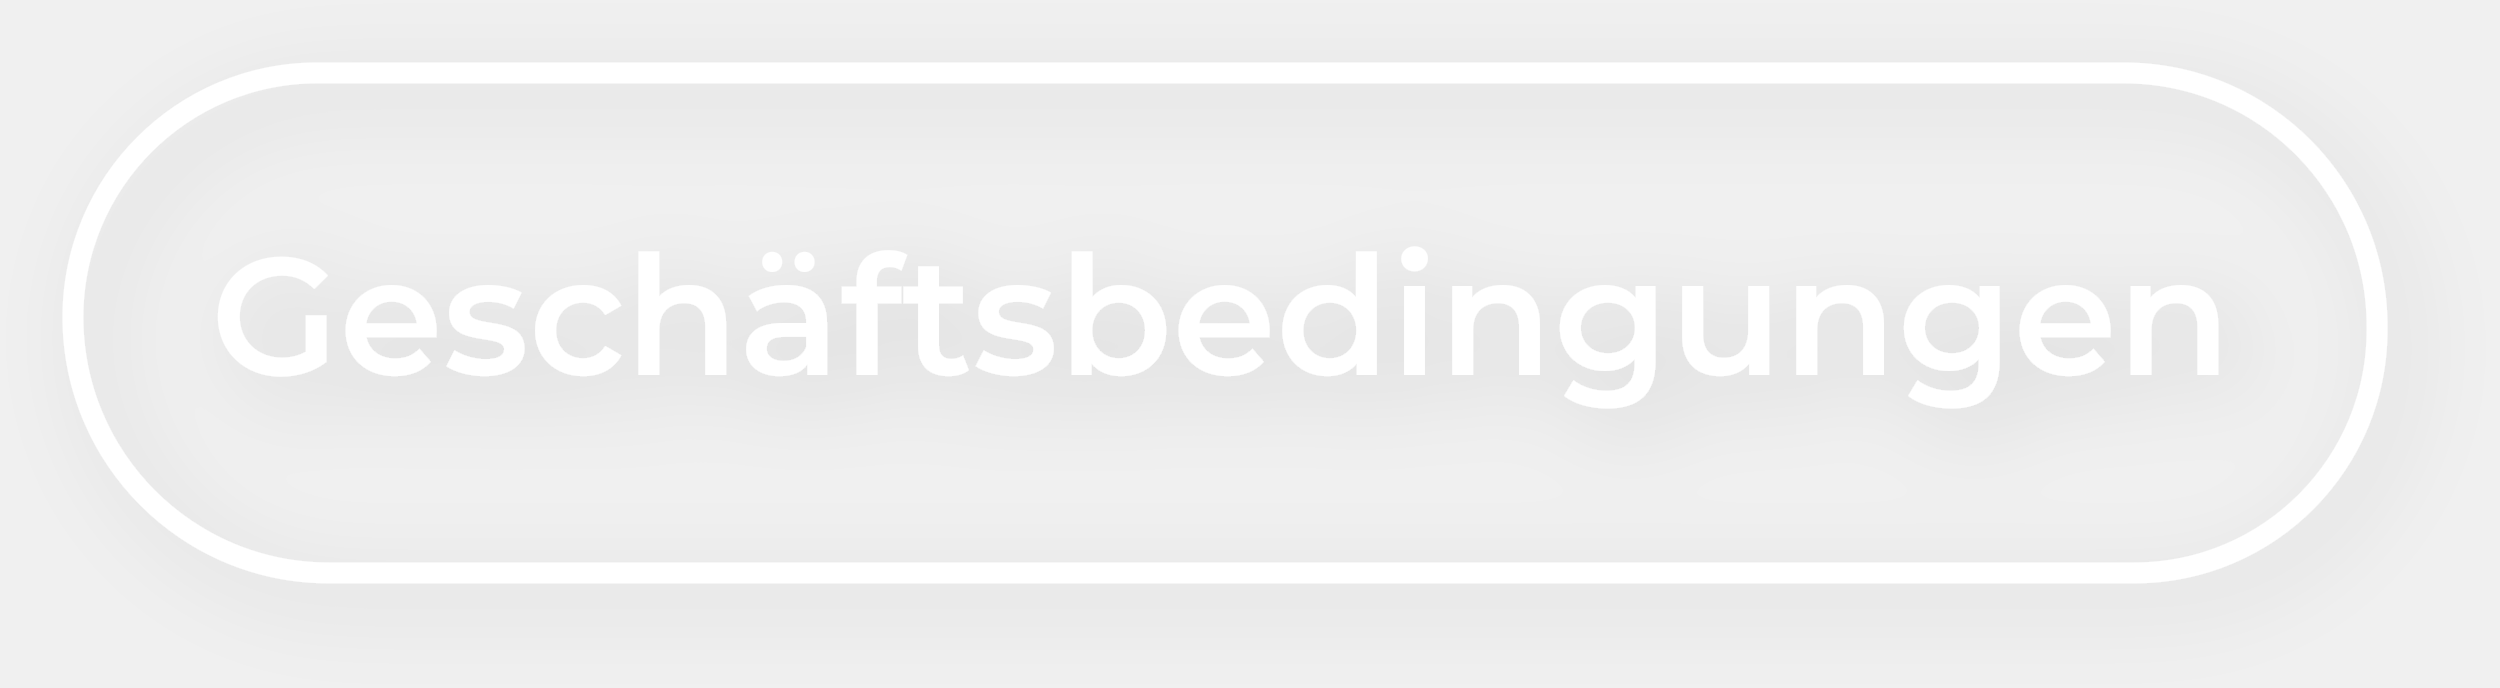
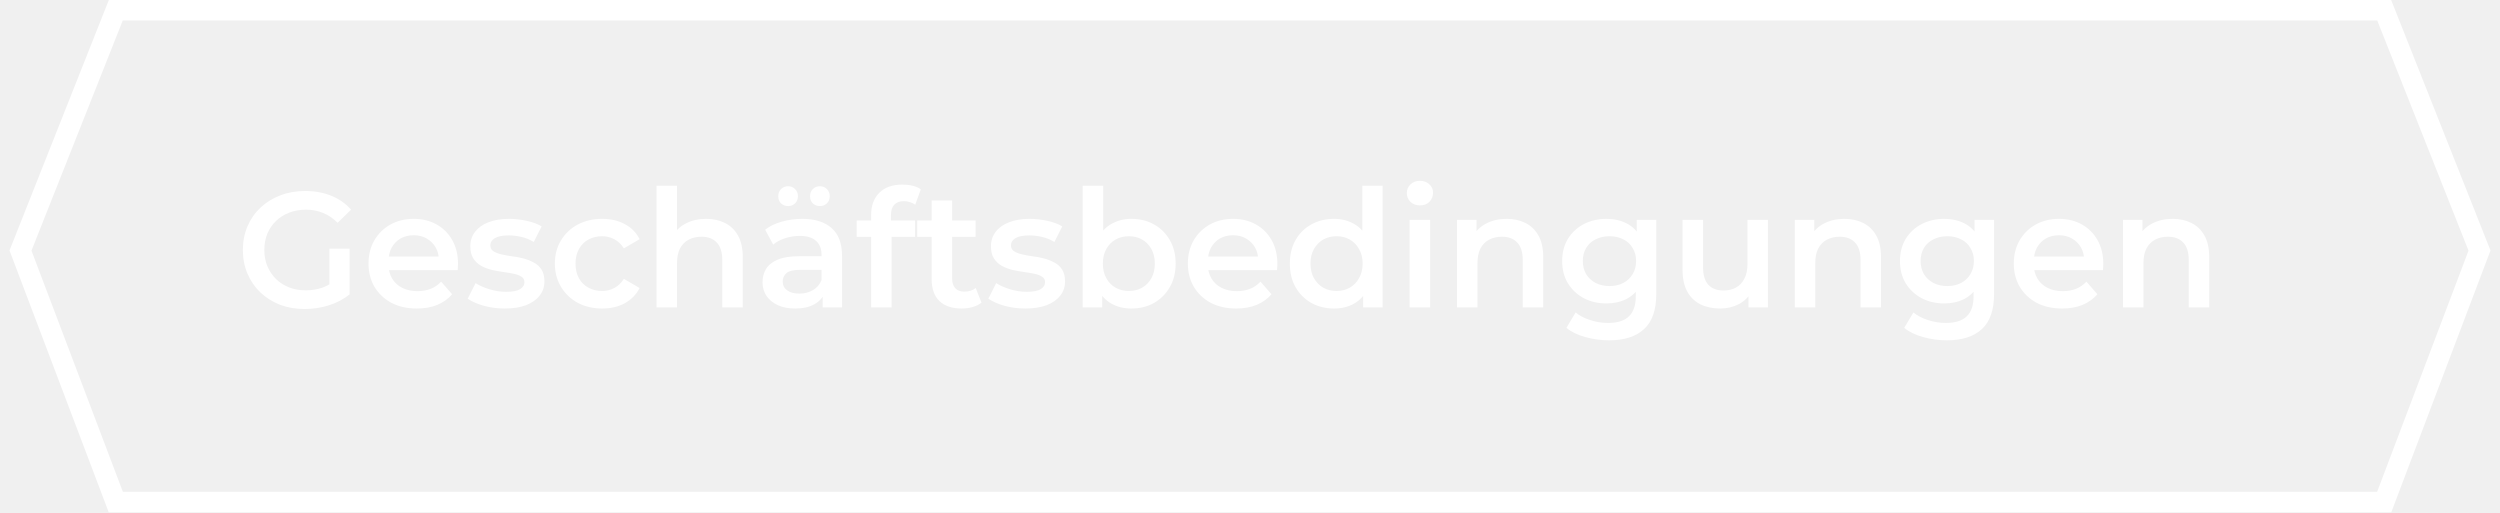
- <svg xmlns="http://www.w3.org/2000/svg" width="240" height="66" viewBox="0 0 240 66" fill="none">
-   <g filter="url(#filter0_d_27_523)">
-     <path d="M29.365 33.76C28.645 34.176 27.861 34.336 27.061 34.336C24.693 34.336 23.013 32.672 23.013 30.4C23.013 28.08 24.693 26.464 27.077 26.464C28.277 26.464 29.285 26.864 30.165 27.744L31.477 26.464C30.421 25.264 28.853 24.64 26.981 24.64C23.477 24.64 20.917 27.056 20.917 30.4C20.917 33.744 23.477 36.16 26.949 36.16C28.533 36.16 30.165 35.68 31.333 34.736V30.272H29.365V33.76ZM41.916 31.776C41.916 29.104 40.092 27.36 37.596 27.36C35.052 27.36 33.18 29.184 33.18 31.728C33.18 34.272 35.036 36.112 37.9 36.112C39.372 36.112 40.572 35.632 41.34 34.72L40.268 33.488C39.66 34.112 38.908 34.416 37.948 34.416C36.46 34.416 35.42 33.616 35.18 32.368H41.884C41.9 32.176 41.916 31.936 41.916 31.776ZM37.596 28.96C38.908 28.96 39.852 29.808 40.012 31.04H35.164C35.356 29.792 36.3 28.96 37.596 28.96ZM46.477 36.112C48.877 36.112 50.349 35.072 50.349 33.472C50.349 30.128 45.069 31.664 45.069 29.936C45.069 29.376 45.645 28.976 46.861 28.976C47.677 28.976 48.493 29.136 49.309 29.616L50.077 28.096C49.309 27.632 48.013 27.36 46.877 27.36C44.573 27.36 43.117 28.416 43.117 30.032C43.117 33.44 48.397 31.904 48.397 33.536C48.397 34.128 47.869 34.48 46.605 34.48C45.533 34.48 44.381 34.128 43.629 33.632L42.861 35.152C43.629 35.696 45.053 36.112 46.477 36.112ZM55.992 36.112C57.656 36.112 58.984 35.392 59.64 34.112L58.104 33.216C57.592 34.032 56.824 34.4 55.976 34.4C54.504 34.4 53.384 33.392 53.384 31.728C53.384 30.08 54.504 29.056 55.976 29.056C56.824 29.056 57.592 29.424 58.104 30.24L59.64 29.344C58.984 28.048 57.656 27.36 55.992 27.36C53.288 27.36 51.368 29.168 51.368 31.728C51.368 34.288 53.288 36.112 55.992 36.112ZM66.138 27.36C64.954 27.36 63.947 27.744 63.291 28.448V24.128H61.291V36H63.291V31.68C63.291 29.968 64.251 29.104 65.674 29.104C66.954 29.104 67.707 29.84 67.707 31.36V36H69.707V31.104C69.707 28.528 68.186 27.36 66.138 27.36ZM74.132 26.112C74.676 26.112 75.092 25.712 75.092 25.152C75.092 24.576 74.676 24.176 74.132 24.176C73.588 24.176 73.172 24.576 73.172 25.152C73.172 25.712 73.588 26.112 74.132 26.112ZM77.236 26.112C77.78 26.112 78.196 25.712 78.196 25.152C78.196 24.576 77.78 24.176 77.236 24.176C76.692 24.176 76.276 24.576 76.276 25.152C76.276 25.712 76.692 26.112 77.236 26.112ZM75.508 27.36C74.132 27.36 72.804 27.712 71.892 28.416L72.676 29.872C73.316 29.344 74.308 29.024 75.268 29.024C76.692 29.024 77.396 29.712 77.396 30.88V31.008H75.188C72.596 31.008 71.636 32.128 71.636 33.552C71.636 35.04 72.868 36.112 74.82 36.112C76.1 36.112 77.028 35.696 77.508 34.96V36H79.396V30.992C79.396 28.528 77.972 27.36 75.508 27.36ZM75.236 34.656C74.212 34.656 73.604 34.192 73.604 33.472C73.604 32.848 73.972 32.336 75.332 32.336H77.396V33.328C77.06 34.208 76.212 34.656 75.236 34.656ZM85.434 25.632C85.85 25.632 86.234 25.776 86.538 25.984L87.098 24.48C86.65 24.16 85.978 24.016 85.29 24.016C83.306 24.016 82.234 25.184 82.234 26.976V27.52H80.826V29.12H82.234V36H84.234V29.12H86.522V27.52H84.17V27.008C84.17 26.096 84.602 25.632 85.434 25.632ZM92.445 34.112C92.141 34.352 91.741 34.464 91.325 34.464C90.557 34.464 90.141 34.016 90.141 33.184V29.12H92.429V27.52H90.141V25.568H88.141V27.52H86.733V29.12H88.141V33.232C88.141 35.12 89.213 36.112 91.085 36.112C91.805 36.112 92.525 35.92 93.005 35.536L92.445 34.112ZM97.29 36.112C99.69 36.112 101.162 35.072 101.162 33.472C101.162 30.128 95.882 31.664 95.882 29.936C95.882 29.376 96.458 28.976 97.674 28.976C98.49 28.976 99.306 29.136 100.122 29.616L100.89 28.096C100.122 27.632 98.826 27.36 97.69 27.36C95.386 27.36 93.93 28.416 93.93 30.032C93.93 33.44 99.21 31.904 99.21 33.536C99.21 34.128 98.682 34.48 97.418 34.48C96.346 34.48 95.194 34.128 94.442 33.632L93.674 35.152C94.442 35.696 95.866 36.112 97.29 36.112ZM107.62 27.36C106.532 27.36 105.572 27.728 104.884 28.496V24.128H102.884V36H104.788V34.896C105.46 35.712 106.452 36.112 107.62 36.112C110.116 36.112 111.956 34.384 111.956 31.728C111.956 29.072 110.116 27.36 107.62 27.36ZM107.396 34.4C105.956 34.4 104.852 33.36 104.852 31.728C104.852 30.096 105.956 29.056 107.396 29.056C108.836 29.056 109.924 30.096 109.924 31.728C109.924 33.36 108.836 34.4 107.396 34.4ZM121.885 31.776C121.885 29.104 120.061 27.36 117.565 27.36C115.021 27.36 113.149 29.184 113.149 31.728C113.149 34.272 115.005 36.112 117.869 36.112C119.341 36.112 120.541 35.632 121.309 34.72L120.237 33.488C119.629 34.112 118.877 34.416 117.917 34.416C116.429 34.416 115.389 33.616 115.149 32.368H121.853C121.869 32.176 121.885 31.936 121.885 31.776ZM117.565 28.96C118.877 28.96 119.821 29.808 119.981 31.04H115.133C115.325 29.792 116.269 28.96 117.565 28.96ZM130.174 24.128V28.512C129.502 27.728 128.526 27.36 127.422 27.36C124.942 27.36 123.102 29.072 123.102 31.728C123.102 34.384 124.942 36.112 127.422 36.112C128.59 36.112 129.582 35.712 130.254 34.896V36H132.174V24.128H130.174ZM127.662 34.4C126.222 34.4 125.118 33.36 125.118 31.728C125.118 30.096 126.222 29.056 127.662 29.056C129.102 29.056 130.206 30.096 130.206 31.728C130.206 33.36 129.102 34.4 127.662 34.4ZM135.799 26.048C136.551 26.048 137.079 25.504 137.079 24.8C137.079 24.144 136.535 23.648 135.799 23.648C135.063 23.648 134.519 24.176 134.519 24.848C134.519 25.52 135.063 26.048 135.799 26.048ZM134.791 36H136.791V27.456H134.791V36ZM144.264 27.36C143.016 27.36 141.976 27.776 141.32 28.56V27.456H139.416V36H141.416V31.68C141.416 29.968 142.376 29.104 143.8 29.104C145.08 29.104 145.832 29.84 145.832 31.36V36H147.832V31.104C147.832 28.528 146.312 27.36 144.264 27.36ZM157.023 27.456V28.592C156.319 27.744 155.263 27.36 154.063 27.36C151.615 27.36 149.743 28.992 149.743 31.472C149.743 33.952 151.615 35.616 154.063 35.616C155.215 35.616 156.223 35.248 156.927 34.48V34.928C156.927 36.656 156.095 37.52 154.207 37.52C153.023 37.52 151.807 37.12 151.055 36.496L150.159 38C151.135 38.8 152.719 39.216 154.319 39.216C157.311 39.216 158.927 37.808 158.927 34.704V27.456H157.023ZM154.367 33.92C152.847 33.92 151.759 32.928 151.759 31.472C151.759 30.032 152.847 29.056 154.367 29.056C155.871 29.056 156.959 30.032 156.959 31.472C156.959 32.928 155.871 33.92 154.367 33.92ZM167.828 27.456V31.776C167.828 33.488 166.884 34.352 165.492 34.352C164.228 34.352 163.492 33.616 163.492 32.064V27.456H161.492V32.336C161.492 34.912 162.98 36.112 165.172 36.112C166.276 36.112 167.284 35.696 167.924 34.912V36H169.828V27.456H167.828ZM177.295 27.36C176.047 27.36 175.007 27.776 174.351 28.56V27.456H172.447V36H174.447V31.68C174.447 29.968 175.407 29.104 176.831 29.104C178.111 29.104 178.863 29.84 178.863 31.36V36H180.863V31.104C180.863 28.528 179.343 27.36 177.295 27.36ZM190.054 27.456V28.592C189.35 27.744 188.294 27.36 187.094 27.36C184.646 27.36 182.774 28.992 182.774 31.472C182.774 33.952 184.646 35.616 187.094 35.616C188.246 35.616 189.254 35.248 189.958 34.48V34.928C189.958 36.656 189.126 37.52 187.238 37.52C186.054 37.52 184.838 37.12 184.086 36.496L183.19 38C184.166 38.8 185.75 39.216 187.35 39.216C190.342 39.216 191.958 37.808 191.958 34.704V27.456H190.054ZM187.398 33.92C185.878 33.92 184.79 32.928 184.79 31.472C184.79 30.032 185.878 29.056 187.398 29.056C188.902 29.056 189.99 30.032 189.99 31.472C189.99 32.928 188.902 33.92 187.398 33.92ZM202.619 31.776C202.619 29.104 200.795 27.36 198.299 27.36C195.755 27.36 193.883 29.184 193.883 31.728C193.883 34.272 195.739 36.112 198.603 36.112C200.075 36.112 201.275 35.632 202.043 34.72L200.971 33.488C200.363 34.112 199.611 34.416 198.651 34.416C197.163 34.416 196.123 33.616 195.883 32.368H202.587C202.603 32.176 202.619 31.936 202.619 31.776ZM198.299 28.96C199.611 28.96 200.555 29.808 200.715 31.04H195.867C196.059 29.792 197.003 28.96 198.299 28.96ZM209.389 27.36C208.141 27.36 207.101 27.776 206.445 28.56V27.456H204.541V36H206.541V31.68C206.541 29.968 207.501 29.104 208.925 29.104C210.205 29.104 210.957 29.84 210.957 31.36V36H212.957V31.104C212.957 28.528 211.437 27.36 209.389 27.36Z" fill="white" />
-     <path d="M203.895 7H30.454C17.501 7 7 17.501 7 30.454C7 44.011 17.989 55 31.545 55H204.895C217.842 55 228.307 44.447 228.198 31.5C228.307 18.001 217.394 7 203.895 7Z" stroke="white" stroke-width="2" />
-   </g>
-   <defs>
-     <filter id="filter0_d_27_523" x="0" y="0" width="239.198" height="66" filterUnits="userSpaceOnUse" color-interpolation-filters="sRGB">
-       <feFlood flood-opacity="0" result="BackgroundImageFix" />
-       <feColorMatrix in="SourceAlpha" type="matrix" values="0 0 0 0 0 0 0 0 0 0 0 0 0 0 0 0 0 0 127 0" result="hardAlpha" />
-       <feOffset dx="2" dy="2" />
-       <feGaussianBlur stdDeviation="4" />
-       <feComposite in2="hardAlpha" operator="out" />
-       <feColorMatrix type="matrix" values="0 0 0 0 0 0 0 0 0 0 0 0 0 0 0 0 0 0 0.11 0" />
-       <feBlend mode="normal" in2="BackgroundImageFix" result="effect1_dropShadow_27_523" />
-       <feBlend mode="normal" in="SourceGraphic" in2="effect1_dropShadow_27_523" result="shape" />
-     </filter>
-   </defs>
+ <svg xmlns="http://www.w3.org/2000/svg" width="244" height="50" viewBox="0 0 244 50" fill="none">
+   <path d="M29.736 30.16C28.861 30.16 28.056 30.021 27.32 29.744C26.595 29.456 25.96 29.056 25.416 28.544C24.872 28.021 24.451 27.408 24.152 26.704C23.853 26 23.704 25.232 23.704 24.4C23.704 23.568 23.853 22.8 24.152 22.096C24.451 21.392 24.872 20.784 25.416 20.272C25.971 19.749 26.616 19.349 27.352 19.072C28.088 18.784 28.893 18.64 29.768 18.64C30.717 18.64 31.571 18.795 32.328 19.104C33.096 19.413 33.741 19.867 34.264 20.464L32.952 21.744C32.515 21.307 32.04 20.987 31.528 20.784C31.027 20.571 30.472 20.464 29.864 20.464C29.277 20.464 28.733 20.56 28.232 20.752C27.731 20.944 27.299 21.216 26.936 21.568C26.573 21.92 26.291 22.336 26.088 22.816C25.896 23.296 25.8 23.824 25.8 24.4C25.8 24.965 25.896 25.488 26.088 25.968C26.291 26.448 26.573 26.869 26.936 27.232C27.299 27.584 27.725 27.856 28.216 28.048C28.707 28.24 29.251 28.336 29.848 28.336C30.403 28.336 30.936 28.251 31.448 28.08C31.971 27.899 32.467 27.6 32.936 27.184L34.12 28.736C33.533 29.205 32.851 29.563 32.072 29.808C31.304 30.043 30.525 30.16 29.736 30.16ZM32.152 28.464V24.272H34.12V28.736L32.152 28.464ZM40.687 30.112C39.738 30.112 38.906 29.925 38.191 29.552C37.487 29.168 36.938 28.645 36.543 27.984C36.159 27.323 35.967 26.571 35.967 25.728C35.967 24.875 36.154 24.123 36.527 23.472C36.911 22.811 37.434 22.293 38.095 21.92C38.767 21.547 39.53 21.36 40.383 21.36C41.215 21.36 41.957 21.541 42.607 21.904C43.258 22.267 43.77 22.779 44.143 23.44C44.517 24.101 44.703 24.88 44.703 25.776C44.703 25.861 44.698 25.957 44.687 26.064C44.687 26.171 44.682 26.272 44.671 26.368H37.551V25.04H43.615L42.831 25.456C42.842 24.965 42.741 24.533 42.527 24.16C42.314 23.787 42.021 23.493 41.647 23.28C41.285 23.067 40.863 22.96 40.383 22.96C39.893 22.96 39.461 23.067 39.087 23.28C38.725 23.493 38.437 23.792 38.223 24.176C38.021 24.549 37.919 24.992 37.919 25.504V25.824C37.919 26.336 38.037 26.789 38.271 27.184C38.506 27.579 38.837 27.883 39.263 28.096C39.69 28.309 40.181 28.416 40.735 28.416C41.215 28.416 41.647 28.341 42.031 28.192C42.415 28.043 42.757 27.808 43.055 27.488L44.127 28.72C43.743 29.168 43.258 29.515 42.671 29.76C42.095 29.995 41.434 30.112 40.687 30.112ZM49.264 30.112C48.55 30.112 47.862 30.021 47.2 29.84C46.55 29.648 46.032 29.419 45.648 29.152L46.416 27.632C46.8 27.877 47.259 28.08 47.792 28.24C48.326 28.4 48.859 28.48 49.392 28.48C50.022 28.48 50.475 28.395 50.752 28.224C51.041 28.053 51.184 27.824 51.184 27.536C51.184 27.301 51.089 27.125 50.897 27.008C50.705 26.88 50.454 26.784 50.145 26.72C49.835 26.656 49.489 26.597 49.105 26.544C48.731 26.491 48.352 26.421 47.968 26.336C47.595 26.24 47.254 26.107 46.944 25.936C46.635 25.755 46.385 25.515 46.193 25.216C46.001 24.917 45.904 24.523 45.904 24.032C45.904 23.488 46.059 23.019 46.368 22.624C46.678 22.219 47.11 21.909 47.664 21.696C48.23 21.472 48.897 21.36 49.664 21.36C50.24 21.36 50.822 21.424 51.408 21.552C51.995 21.68 52.48 21.861 52.864 22.096L52.096 23.616C51.691 23.371 51.281 23.205 50.864 23.12C50.459 23.024 50.054 22.976 49.648 22.976C49.041 22.976 48.587 23.067 48.288 23.248C48.001 23.429 47.856 23.659 47.856 23.936C47.856 24.192 47.953 24.384 48.145 24.512C48.337 24.64 48.587 24.741 48.897 24.816C49.206 24.891 49.547 24.955 49.92 25.008C50.304 25.051 50.683 25.12 51.056 25.216C51.43 25.312 51.771 25.445 52.081 25.616C52.401 25.776 52.657 26.005 52.849 26.304C53.041 26.603 53.136 26.992 53.136 27.472C53.136 28.005 52.977 28.469 52.657 28.864C52.347 29.259 51.904 29.568 51.328 29.792C50.752 30.005 50.065 30.112 49.264 30.112ZM58.779 30.112C57.883 30.112 57.083 29.925 56.379 29.552C55.685 29.168 55.142 28.645 54.747 27.984C54.352 27.323 54.155 26.571 54.155 25.728C54.155 24.875 54.352 24.123 54.747 23.472C55.142 22.811 55.685 22.293 56.379 21.92C57.083 21.547 57.883 21.36 58.779 21.36C59.611 21.36 60.342 21.531 60.971 21.872C61.611 22.203 62.096 22.693 62.427 23.344L60.891 24.24C60.635 23.835 60.32 23.536 59.947 23.344C59.584 23.152 59.19 23.056 58.763 23.056C58.272 23.056 57.83 23.163 57.435 23.376C57.04 23.589 56.731 23.899 56.507 24.304C56.283 24.699 56.171 25.173 56.171 25.728C56.171 26.283 56.283 26.763 56.507 27.168C56.731 27.563 57.04 27.867 57.435 28.08C57.83 28.293 58.272 28.4 58.763 28.4C59.19 28.4 59.584 28.304 59.947 28.112C60.32 27.92 60.635 27.621 60.891 27.216L62.427 28.112C62.096 28.752 61.611 29.248 60.971 29.6C60.342 29.941 59.611 30.112 58.779 30.112ZM68.926 21.36C69.608 21.36 70.216 21.493 70.75 21.76C71.294 22.027 71.72 22.437 72.03 22.992C72.339 23.536 72.494 24.24 72.494 25.104V30H70.494V25.36C70.494 24.603 70.312 24.037 69.95 23.664C69.598 23.291 69.102 23.104 68.462 23.104C67.992 23.104 67.576 23.2 67.214 23.392C66.851 23.584 66.568 23.872 66.366 24.256C66.174 24.629 66.078 25.104 66.078 25.68V30H64.078V18.128H66.078V23.76L65.646 23.056C65.944 22.512 66.376 22.096 66.942 21.808C67.518 21.509 68.179 21.36 68.926 21.36ZM80.295 30V28.272L80.183 27.904V24.88C80.183 24.293 80.007 23.84 79.655 23.52C79.303 23.189 78.769 23.024 78.055 23.024C77.575 23.024 77.1 23.099 76.631 23.248C76.172 23.397 75.783 23.605 75.463 23.872L74.679 22.416C75.137 22.064 75.681 21.803 76.311 21.632C76.951 21.451 77.612 21.36 78.295 21.36C79.532 21.36 80.487 21.659 81.159 22.256C81.841 22.843 82.183 23.755 82.183 24.992V30H80.295ZM77.607 30.112C76.967 30.112 76.407 30.005 75.927 29.792C75.447 29.568 75.073 29.264 74.807 28.88C74.551 28.485 74.423 28.043 74.423 27.552C74.423 27.072 74.535 26.64 74.759 26.256C74.993 25.872 75.372 25.568 75.895 25.344C76.417 25.12 77.111 25.008 77.975 25.008H80.455V26.336H78.119C77.436 26.336 76.977 26.448 76.743 26.672C76.508 26.885 76.391 27.152 76.391 27.472C76.391 27.835 76.535 28.123 76.823 28.336C77.111 28.549 77.511 28.656 78.023 28.656C78.513 28.656 78.951 28.544 79.335 28.32C79.729 28.096 80.012 27.765 80.183 27.328L80.519 28.528C80.327 29.029 79.98 29.419 79.479 29.696C78.988 29.973 78.364 30.112 77.607 30.112ZM80.023 20.112C79.756 20.112 79.527 20.027 79.335 19.856C79.153 19.675 79.063 19.44 79.063 19.152C79.063 18.864 79.153 18.629 79.335 18.448C79.527 18.267 79.756 18.176 80.023 18.176C80.289 18.176 80.513 18.267 80.695 18.448C80.887 18.629 80.983 18.864 80.983 19.152C80.983 19.44 80.887 19.675 80.695 19.856C80.513 20.027 80.289 20.112 80.023 20.112ZM76.919 20.112C76.652 20.112 76.423 20.027 76.231 19.856C76.049 19.675 75.959 19.44 75.959 19.152C75.959 18.864 76.049 18.629 76.231 18.448C76.423 18.267 76.652 18.176 76.919 18.176C77.185 18.176 77.409 18.267 77.591 18.448C77.783 18.629 77.879 18.864 77.879 19.152C77.879 19.44 77.783 19.675 77.591 19.856C77.409 20.027 77.185 20.112 76.919 20.112ZM85.022 30V20.976C85.022 20.08 85.283 19.365 85.805 18.832C86.339 18.288 87.096 18.016 88.078 18.016C88.43 18.016 88.76 18.053 89.07 18.128C89.389 18.203 89.656 18.32 89.87 18.48L89.326 19.984C89.176 19.867 89.005 19.781 88.814 19.728C88.621 19.664 88.424 19.632 88.222 19.632C87.805 19.632 87.491 19.749 87.278 19.984C87.064 20.208 86.957 20.549 86.957 21.008V21.968L87.022 22.864V30H85.022ZM83.614 23.12V21.52H89.309V23.12H83.614ZM93.872 30.112C92.933 30.112 92.208 29.872 91.696 29.392C91.184 28.901 90.928 28.181 90.928 27.232V19.568H92.928V27.184C92.928 27.589 93.029 27.904 93.232 28.128C93.445 28.352 93.738 28.464 94.112 28.464C94.56 28.464 94.933 28.347 95.232 28.112L95.792 29.536C95.557 29.728 95.269 29.872 94.928 29.968C94.586 30.064 94.234 30.112 93.872 30.112ZM89.52 23.12V21.52H95.216V23.12H89.52ZM100.077 30.112C99.362 30.112 98.674 30.021 98.013 29.84C97.362 29.648 96.845 29.419 96.461 29.152L97.229 27.632C97.613 27.877 98.072 28.08 98.605 28.24C99.138 28.4 99.672 28.48 100.205 28.48C100.834 28.48 101.288 28.395 101.565 28.224C101.853 28.053 101.997 27.824 101.997 27.536C101.997 27.301 101.901 27.125 101.709 27.008C101.517 26.88 101.266 26.784 100.957 26.72C100.648 26.656 100.301 26.597 99.917 26.544C99.544 26.491 99.165 26.421 98.781 26.336C98.408 26.24 98.066 26.107 97.757 25.936C97.448 25.755 97.197 25.515 97.005 25.216C96.813 24.917 96.717 24.523 96.717 24.032C96.717 23.488 96.872 23.019 97.181 22.624C97.49 22.219 97.922 21.909 98.477 21.696C99.042 21.472 99.709 21.36 100.477 21.36C101.053 21.36 101.634 21.424 102.221 21.552C102.808 21.68 103.293 21.861 103.677 22.096L102.909 23.616C102.504 23.371 102.093 23.205 101.677 23.12C101.272 23.024 100.866 22.976 100.461 22.976C99.853 22.976 99.4 23.067 99.101 23.248C98.813 23.429 98.669 23.659 98.669 23.936C98.669 24.192 98.765 24.384 98.957 24.512C99.149 24.64 99.4 24.741 99.709 24.816C100.018 24.891 100.36 24.955 100.733 25.008C101.117 25.051 101.496 25.12 101.869 25.216C102.242 25.312 102.584 25.445 102.893 25.616C103.213 25.776 103.469 26.005 103.661 26.304C103.853 26.603 103.949 26.992 103.949 27.472C103.949 28.005 103.789 28.469 103.469 28.864C103.16 29.259 102.717 29.568 102.141 29.792C101.565 30.005 100.877 30.112 100.077 30.112ZM110.407 30.112C109.682 30.112 109.037 29.952 108.471 29.632C107.906 29.312 107.458 28.832 107.127 28.192C106.807 27.541 106.647 26.72 106.647 25.728C106.647 24.725 106.813 23.904 107.143 23.264C107.485 22.624 107.938 22.149 108.503 21.84C109.079 21.52 109.714 21.36 110.407 21.36C111.25 21.36 111.991 21.541 112.631 21.904C113.282 22.267 113.794 22.773 114.167 23.424C114.551 24.075 114.743 24.843 114.743 25.728C114.743 26.613 114.551 27.381 114.167 28.032C113.794 28.683 113.282 29.195 112.631 29.568C111.991 29.931 111.25 30.112 110.407 30.112ZM105.671 30V18.128H107.671V23.44L107.511 25.712L107.575 27.984V30H105.671ZM110.183 28.4C110.663 28.4 111.09 28.293 111.463 28.08C111.847 27.867 112.151 27.557 112.375 27.152C112.599 26.747 112.711 26.272 112.711 25.728C112.711 25.173 112.599 24.699 112.375 24.304C112.151 23.899 111.847 23.589 111.463 23.376C111.09 23.163 110.663 23.056 110.183 23.056C109.703 23.056 109.271 23.163 108.887 23.376C108.503 23.589 108.199 23.899 107.975 24.304C107.751 24.699 107.639 25.173 107.639 25.728C107.639 26.272 107.751 26.747 107.975 27.152C108.199 27.557 108.503 27.867 108.887 28.08C109.271 28.293 109.703 28.4 110.183 28.4ZM120.656 30.112C119.707 30.112 118.875 29.925 118.16 29.552C117.456 29.168 116.907 28.645 116.512 27.984C116.128 27.323 115.936 26.571 115.936 25.728C115.936 24.875 116.123 24.123 116.496 23.472C116.88 22.811 117.403 22.293 118.064 21.92C118.736 21.547 119.499 21.36 120.352 21.36C121.184 21.36 121.925 21.541 122.576 21.904C123.227 22.267 123.739 22.779 124.112 23.44C124.485 24.101 124.672 24.88 124.672 25.776C124.672 25.861 124.667 25.957 124.656 26.064C124.656 26.171 124.651 26.272 124.64 26.368H117.52V25.04H123.584L122.8 25.456C122.811 24.965 122.709 24.533 122.496 24.16C122.283 23.787 121.989 23.493 121.616 23.28C121.253 23.067 120.832 22.96 120.352 22.96C119.861 22.96 119.429 23.067 119.056 23.28C118.693 23.493 118.405 23.792 118.192 24.176C117.989 24.549 117.888 24.992 117.888 25.504V25.824C117.888 26.336 118.005 26.789 118.24 27.184C118.475 27.579 118.805 27.883 119.232 28.096C119.659 28.309 120.149 28.416 120.704 28.416C121.184 28.416 121.616 28.341 122 28.192C122.384 28.043 122.725 27.808 123.024 27.488L124.096 28.72C123.712 29.168 123.227 29.515 122.64 29.76C122.064 29.995 121.403 30.112 120.656 30.112ZM130.209 30.112C129.388 30.112 128.647 29.931 127.985 29.568C127.335 29.195 126.823 28.683 126.449 28.032C126.076 27.381 125.889 26.613 125.889 25.728C125.889 24.843 126.076 24.075 126.449 23.424C126.823 22.773 127.335 22.267 127.985 21.904C128.647 21.541 129.388 21.36 130.209 21.36C130.924 21.36 131.564 21.52 132.129 21.84C132.695 22.149 133.143 22.624 133.473 23.264C133.804 23.904 133.969 24.725 133.969 25.728C133.969 26.72 133.809 27.541 133.489 28.192C133.169 28.832 132.727 29.312 132.161 29.632C131.596 29.952 130.945 30.112 130.209 30.112ZM130.449 28.4C130.929 28.4 131.356 28.293 131.729 28.08C132.113 27.867 132.417 27.557 132.641 27.152C132.876 26.747 132.993 26.272 132.993 25.728C132.993 25.173 132.876 24.699 132.641 24.304C132.417 23.899 132.113 23.589 131.729 23.376C131.356 23.163 130.929 23.056 130.449 23.056C129.969 23.056 129.537 23.163 129.153 23.376C128.78 23.589 128.476 23.899 128.241 24.304C128.017 24.699 127.905 25.173 127.905 25.728C127.905 26.272 128.017 26.747 128.241 27.152C128.476 27.557 128.78 27.867 129.153 28.08C129.537 28.293 129.969 28.4 130.449 28.4ZM133.041 30V27.984L133.121 25.712L132.961 23.44V18.128H134.945V30H133.041ZM137.578 30V21.456H139.578V30H137.578ZM138.586 20.048C138.212 20.048 137.903 19.931 137.658 19.696C137.423 19.461 137.306 19.179 137.306 18.848C137.306 18.507 137.423 18.224 137.658 18C137.903 17.765 138.212 17.648 138.586 17.648C138.959 17.648 139.263 17.76 139.498 17.984C139.743 18.197 139.866 18.469 139.866 18.8C139.866 19.152 139.748 19.451 139.514 19.696C139.279 19.931 138.97 20.048 138.586 20.048ZM147.051 21.36C147.733 21.36 148.341 21.493 148.875 21.76C149.419 22.027 149.845 22.437 150.155 22.992C150.464 23.536 150.619 24.24 150.619 25.104V30H148.619V25.36C148.619 24.603 148.437 24.037 148.075 23.664C147.723 23.291 147.227 23.104 146.587 23.104C146.117 23.104 145.701 23.2 145.339 23.392C144.976 23.584 144.693 23.872 144.491 24.256C144.299 24.629 144.203 25.104 144.203 25.68V30H142.203V21.456H144.107V23.76L143.771 23.056C144.069 22.512 144.501 22.096 145.067 21.808C145.643 21.509 146.304 21.36 147.051 21.36ZM157.043 33.216C156.254 33.216 155.481 33.109 154.723 32.896C153.977 32.693 153.363 32.395 152.883 32L153.779 30.496C154.153 30.805 154.622 31.051 155.187 31.232C155.763 31.424 156.345 31.52 156.931 31.52C157.87 31.52 158.558 31.301 158.995 30.864C159.433 30.437 159.651 29.792 159.651 28.928V27.408L159.811 25.472L159.747 23.536V21.456H161.651V28.704C161.651 30.251 161.257 31.387 160.467 32.112C159.678 32.848 158.537 33.216 157.043 33.216ZM156.787 29.616C155.977 29.616 155.241 29.445 154.579 29.104C153.929 28.752 153.411 28.267 153.027 27.648C152.654 27.029 152.467 26.304 152.467 25.472C152.467 24.651 152.654 23.931 153.027 23.312C153.411 22.693 153.929 22.213 154.579 21.872C155.241 21.531 155.977 21.36 156.787 21.36C157.513 21.36 158.163 21.504 158.739 21.792C159.315 22.08 159.774 22.528 160.115 23.136C160.467 23.744 160.643 24.523 160.643 25.472C160.643 26.421 160.467 27.205 160.115 27.824C159.774 28.432 159.315 28.885 158.739 29.184C158.163 29.472 157.513 29.616 156.787 29.616ZM157.091 27.92C157.593 27.92 158.041 27.819 158.435 27.616C158.83 27.403 159.134 27.115 159.347 26.752C159.571 26.379 159.683 25.952 159.683 25.472C159.683 24.992 159.571 24.571 159.347 24.208C159.134 23.835 158.83 23.552 158.435 23.36C158.041 23.157 157.593 23.056 157.091 23.056C156.59 23.056 156.137 23.157 155.731 23.36C155.337 23.552 155.027 23.835 154.803 24.208C154.59 24.571 154.483 24.992 154.483 25.472C154.483 25.952 154.59 26.379 154.803 26.752C155.027 27.115 155.337 27.403 155.731 27.616C156.137 27.819 156.59 27.92 157.091 27.92ZM167.897 30.112C167.171 30.112 166.531 29.979 165.977 29.712C165.422 29.435 164.99 29.019 164.681 28.464C164.371 27.899 164.217 27.189 164.217 26.336V21.456H166.217V26.064C166.217 26.832 166.387 27.408 166.729 27.792C167.081 28.165 167.577 28.352 168.217 28.352C168.686 28.352 169.091 28.256 169.433 28.064C169.785 27.872 170.057 27.584 170.249 27.2C170.451 26.816 170.553 26.341 170.553 25.776V21.456H172.553V30H170.649V27.696L170.985 28.4C170.697 28.955 170.275 29.381 169.721 29.68C169.166 29.968 168.558 30.112 167.897 30.112ZM180.019 21.36C180.702 21.36 181.31 21.493 181.843 21.76C182.387 22.027 182.814 22.437 183.123 22.992C183.433 23.536 183.587 24.24 183.587 25.104V30H181.587V25.36C181.587 24.603 181.406 24.037 181.043 23.664C180.691 23.291 180.195 23.104 179.555 23.104C179.086 23.104 178.67 23.2 178.307 23.392C177.945 23.584 177.662 23.872 177.459 24.256C177.267 24.629 177.171 25.104 177.171 25.68V30H175.171V21.456H177.075V23.76L176.739 23.056C177.038 22.512 177.47 22.096 178.035 21.808C178.611 21.509 179.273 21.36 180.019 21.36ZM190.012 33.216C189.223 33.216 188.449 33.109 187.692 32.896C186.945 32.693 186.332 32.395 185.852 32L186.748 30.496C187.121 30.805 187.591 31.051 188.156 31.232C188.732 31.424 189.313 31.52 189.9 31.52C190.839 31.52 191.527 31.301 191.964 30.864C192.401 30.437 192.62 29.792 192.62 28.928V27.408L192.78 25.472L192.716 23.536V21.456H194.62V28.704C194.62 30.251 194.225 31.387 193.436 32.112C192.647 32.848 191.505 33.216 190.012 33.216ZM189.756 29.616C188.945 29.616 188.209 29.445 187.548 29.104C186.897 28.752 186.38 28.267 185.996 27.648C185.623 27.029 185.436 26.304 185.436 25.472C185.436 24.651 185.623 23.931 185.996 23.312C186.38 22.693 186.897 22.213 187.548 21.872C188.209 21.531 188.945 21.36 189.756 21.36C190.481 21.36 191.132 21.504 191.708 21.792C192.284 22.08 192.743 22.528 193.084 23.136C193.436 23.744 193.612 24.523 193.612 25.472C193.612 26.421 193.436 27.205 193.084 27.824C192.743 28.432 192.284 28.885 191.708 29.184C191.132 29.472 190.481 29.616 189.756 29.616ZM190.06 27.92C190.561 27.92 191.009 27.819 191.404 27.616C191.799 27.403 192.103 27.115 192.316 26.752C192.54 26.379 192.652 25.952 192.652 25.472C192.652 24.992 192.54 24.571 192.316 24.208C192.103 23.835 191.799 23.552 191.404 23.36C191.009 23.157 190.561 23.056 190.06 23.056C189.559 23.056 189.105 23.157 188.7 23.36C188.305 23.552 187.996 23.835 187.772 24.208C187.559 24.571 187.452 24.992 187.452 25.472C187.452 25.952 187.559 26.379 187.772 26.752C187.996 27.115 188.305 27.403 188.7 27.616C189.105 27.819 189.559 27.92 190.06 27.92ZM201.266 30.112C200.316 30.112 199.484 29.925 198.77 29.552C198.066 29.168 197.516 28.645 197.122 27.984C196.738 27.323 196.546 26.571 196.546 25.728C196.546 24.875 196.732 24.123 197.106 23.472C197.49 22.811 198.012 22.293 198.674 21.92C199.346 21.547 200.108 21.36 200.962 21.36C201.794 21.36 202.535 21.541 203.186 21.904C203.836 22.267 204.348 22.779 204.722 23.44C205.095 24.101 205.282 24.88 205.282 25.776C205.282 25.861 205.276 25.957 205.266 26.064C205.266 26.171 205.26 26.272 205.25 26.368H198.13V25.04H204.194L203.41 25.456C203.42 24.965 203.319 24.533 203.106 24.16C202.892 23.787 202.599 23.493 202.226 23.28C201.863 23.067 201.442 22.96 200.962 22.96C200.471 22.96 200.039 23.067 199.666 23.28C199.303 23.493 199.015 23.792 198.802 24.176C198.599 24.549 198.498 24.992 198.498 25.504V25.824C198.498 26.336 198.615 26.789 198.85 27.184C199.084 27.579 199.415 27.883 199.842 28.096C200.268 28.309 200.759 28.416 201.314 28.416C201.794 28.416 202.226 28.341 202.61 28.192C202.994 28.043 203.335 27.808 203.634 27.488L204.706 28.72C204.322 29.168 203.836 29.515 203.25 29.76C202.674 29.995 202.012 30.112 201.266 30.112ZM212.051 21.36C212.733 21.36 213.341 21.493 213.875 21.76C214.419 22.027 214.845 22.437 215.155 22.992C215.464 23.536 215.619 24.24 215.619 25.104V30H213.619V25.36C213.619 24.603 213.437 24.037 213.075 23.664C212.723 23.291 212.227 23.104 211.587 23.104C211.117 23.104 210.701 23.2 210.339 23.392C209.976 23.584 209.693 23.872 209.491 24.256C209.299 24.629 209.203 25.104 209.203 25.68V30H207.203V21.456H209.107V23.76L208.771 23.056C209.069 22.512 209.501 22.096 210.067 21.808C210.643 21.509 211.304 21.36 212.051 21.36Z" fill="white" />
+   <path d="M232.698 1H11.302L2 24.454L11.302 49H232.698L242 24.454L232.698 1Z" stroke="white" stroke-width="2" />
</svg>
